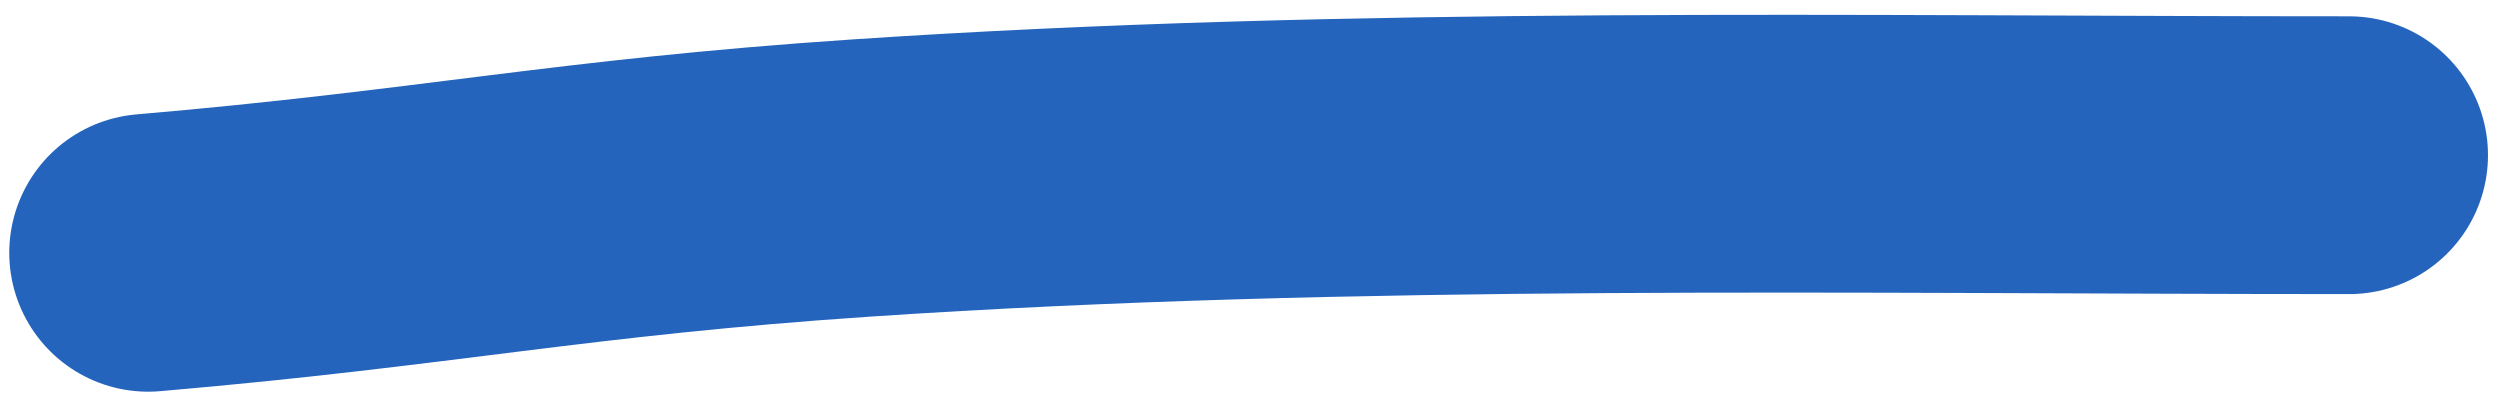
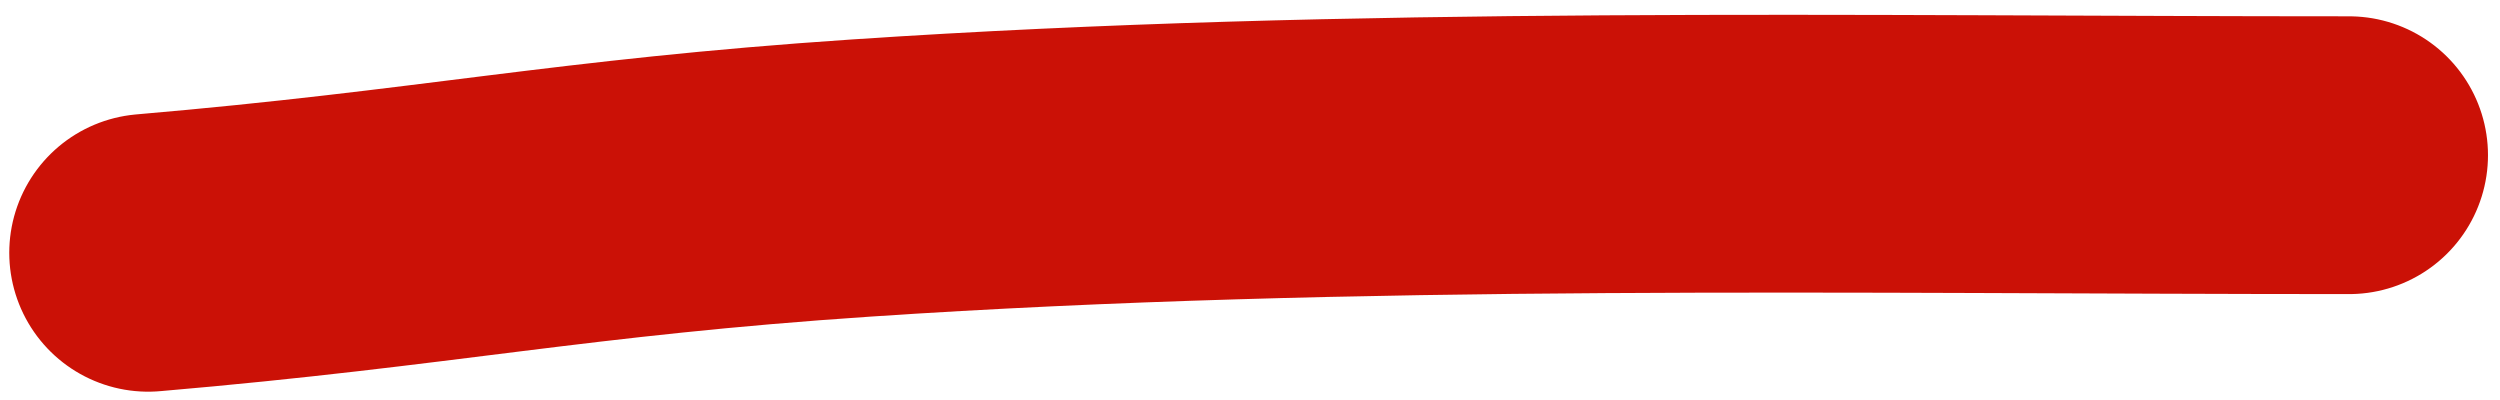
<svg xmlns="http://www.w3.org/2000/svg" width="125" height="20" viewBox="0 0 135 21" fill="none">
-   <path d="M8 13.351C23.614 12.012 30.823 10.365 46.5 9.314C73.135 7.528 100.096 8.081 126.851 8.081" stroke="#2464bc" stroke-width="15" stroke-linecap="round" stroke-linejoin="round" />
+   <path d="M8 13.351C23.614 12.012 30.823 10.365 46.5 9.314C73.135 7.528 100.096 8.081 126.851 8.081" stroke="#cb1106" stroke-width="15" stroke-linecap="round" stroke-linejoin="round" />
</svg>
